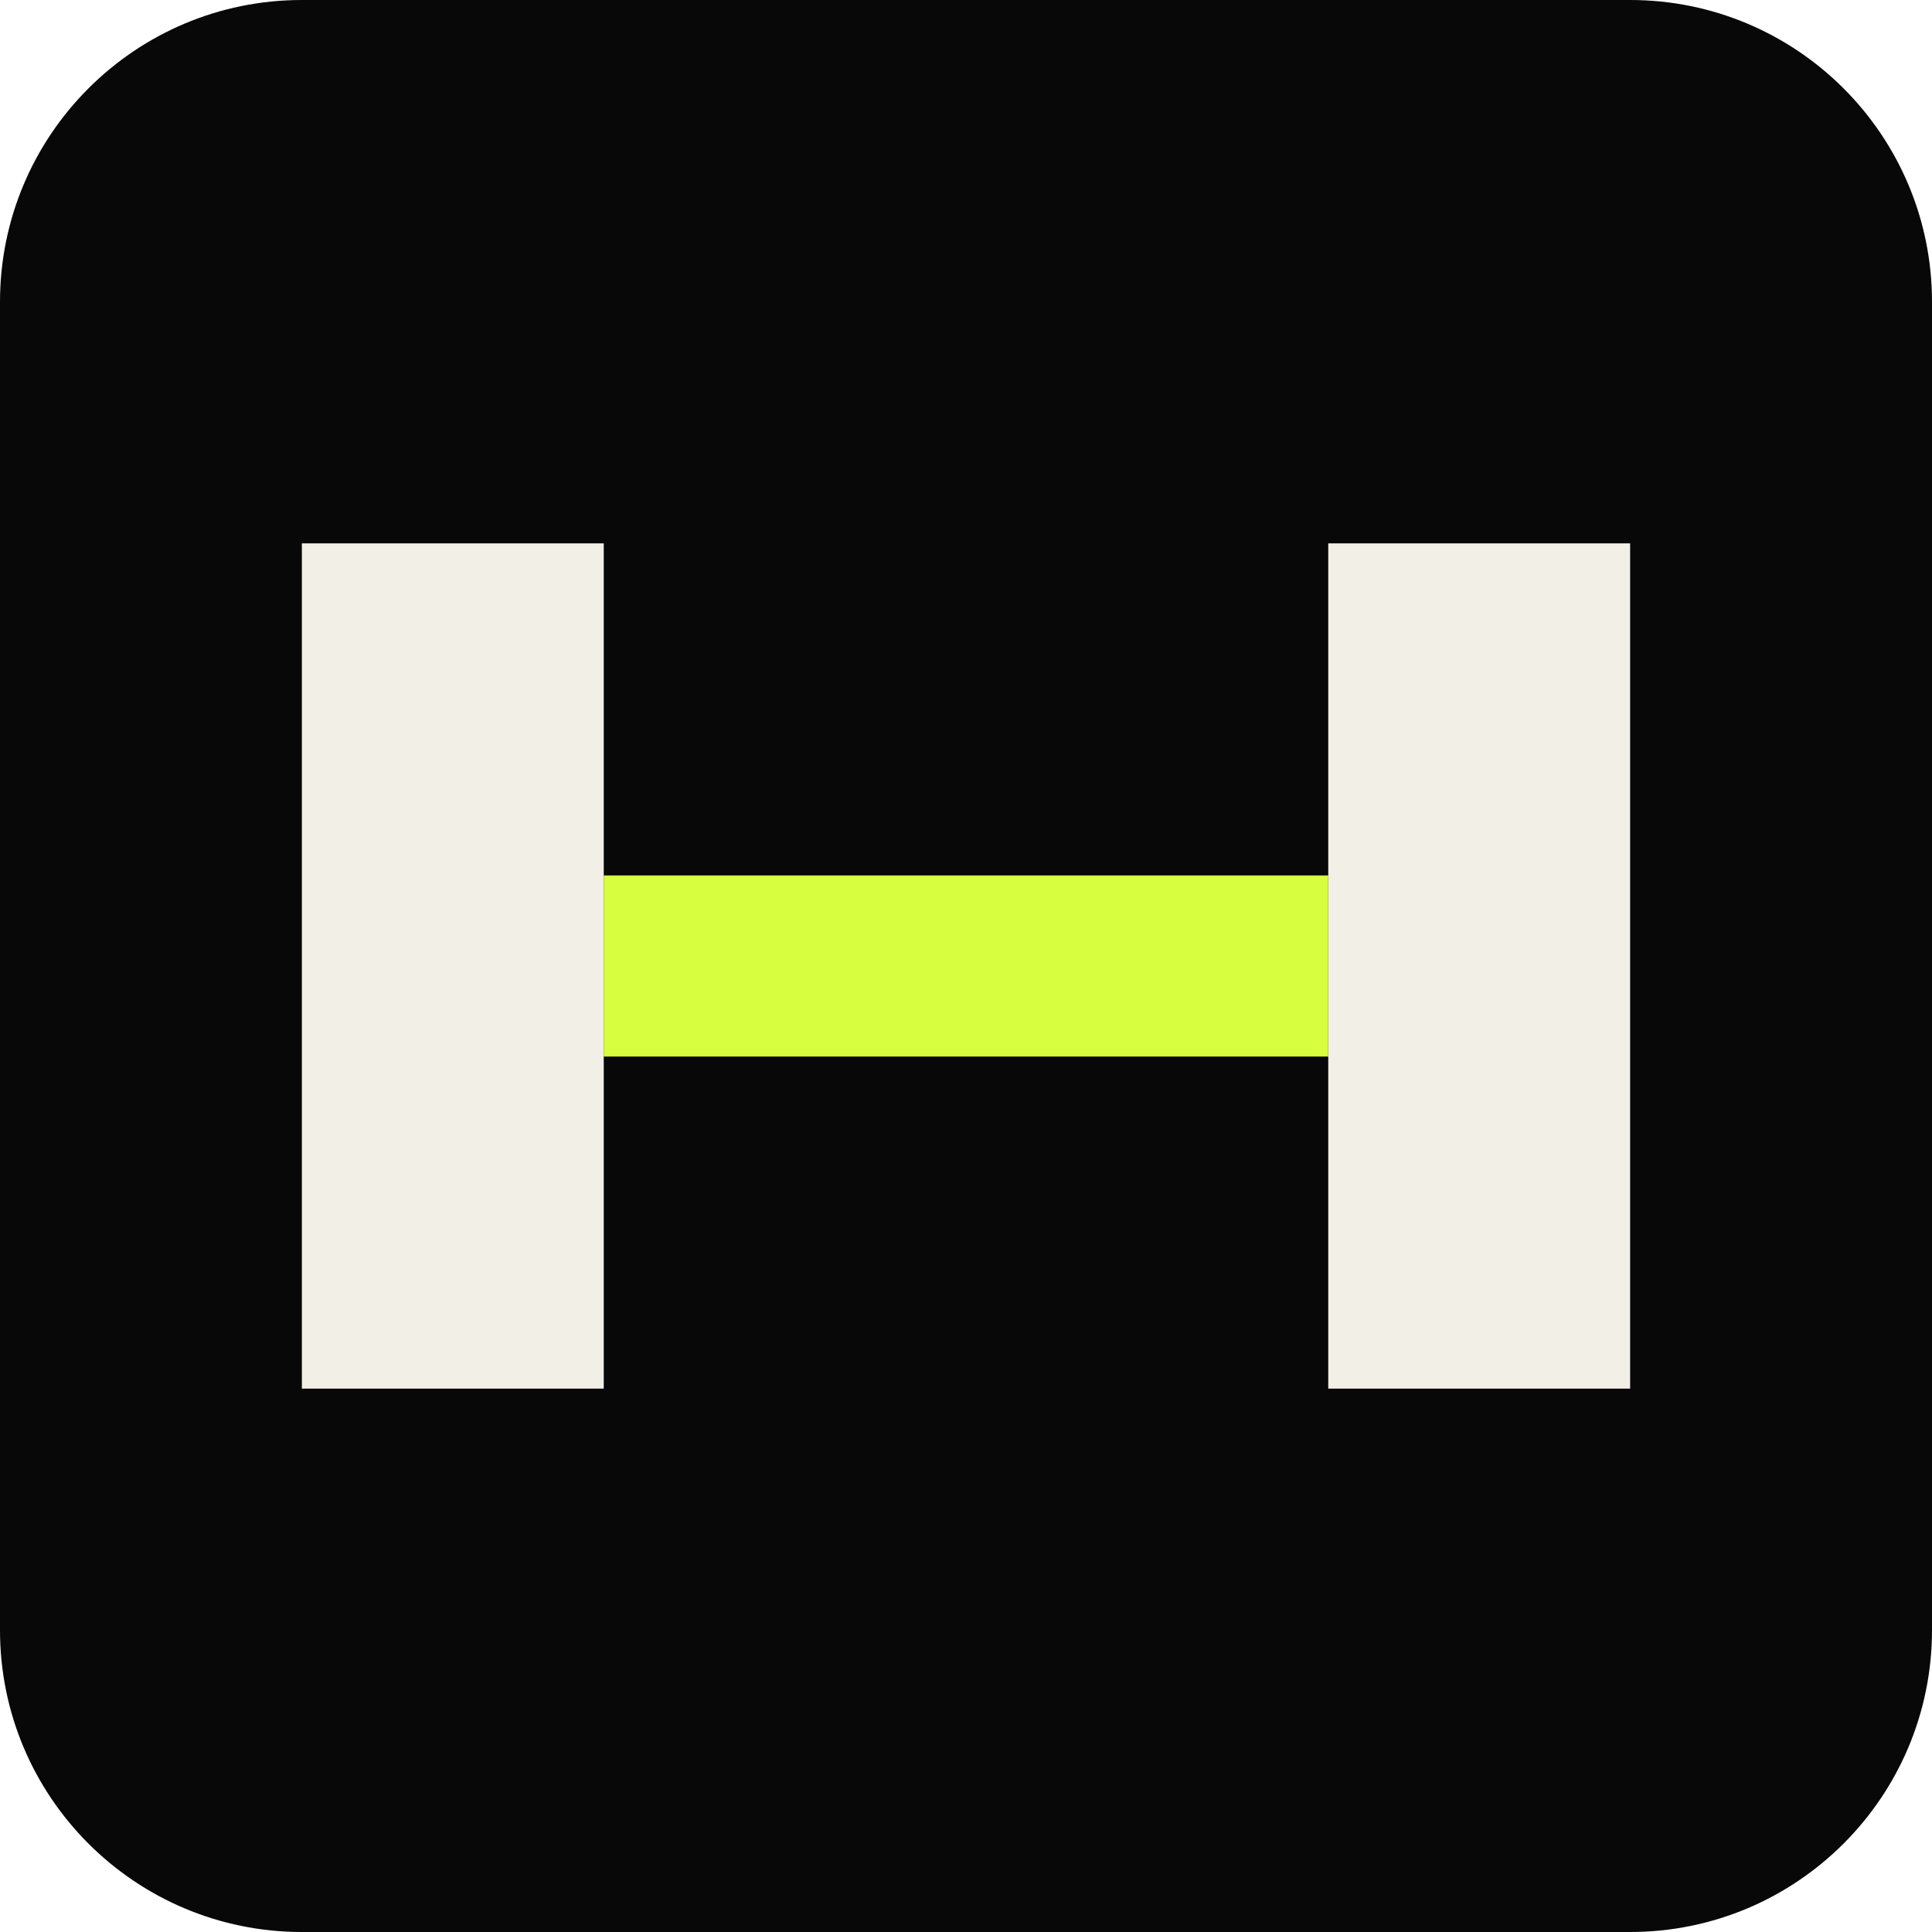
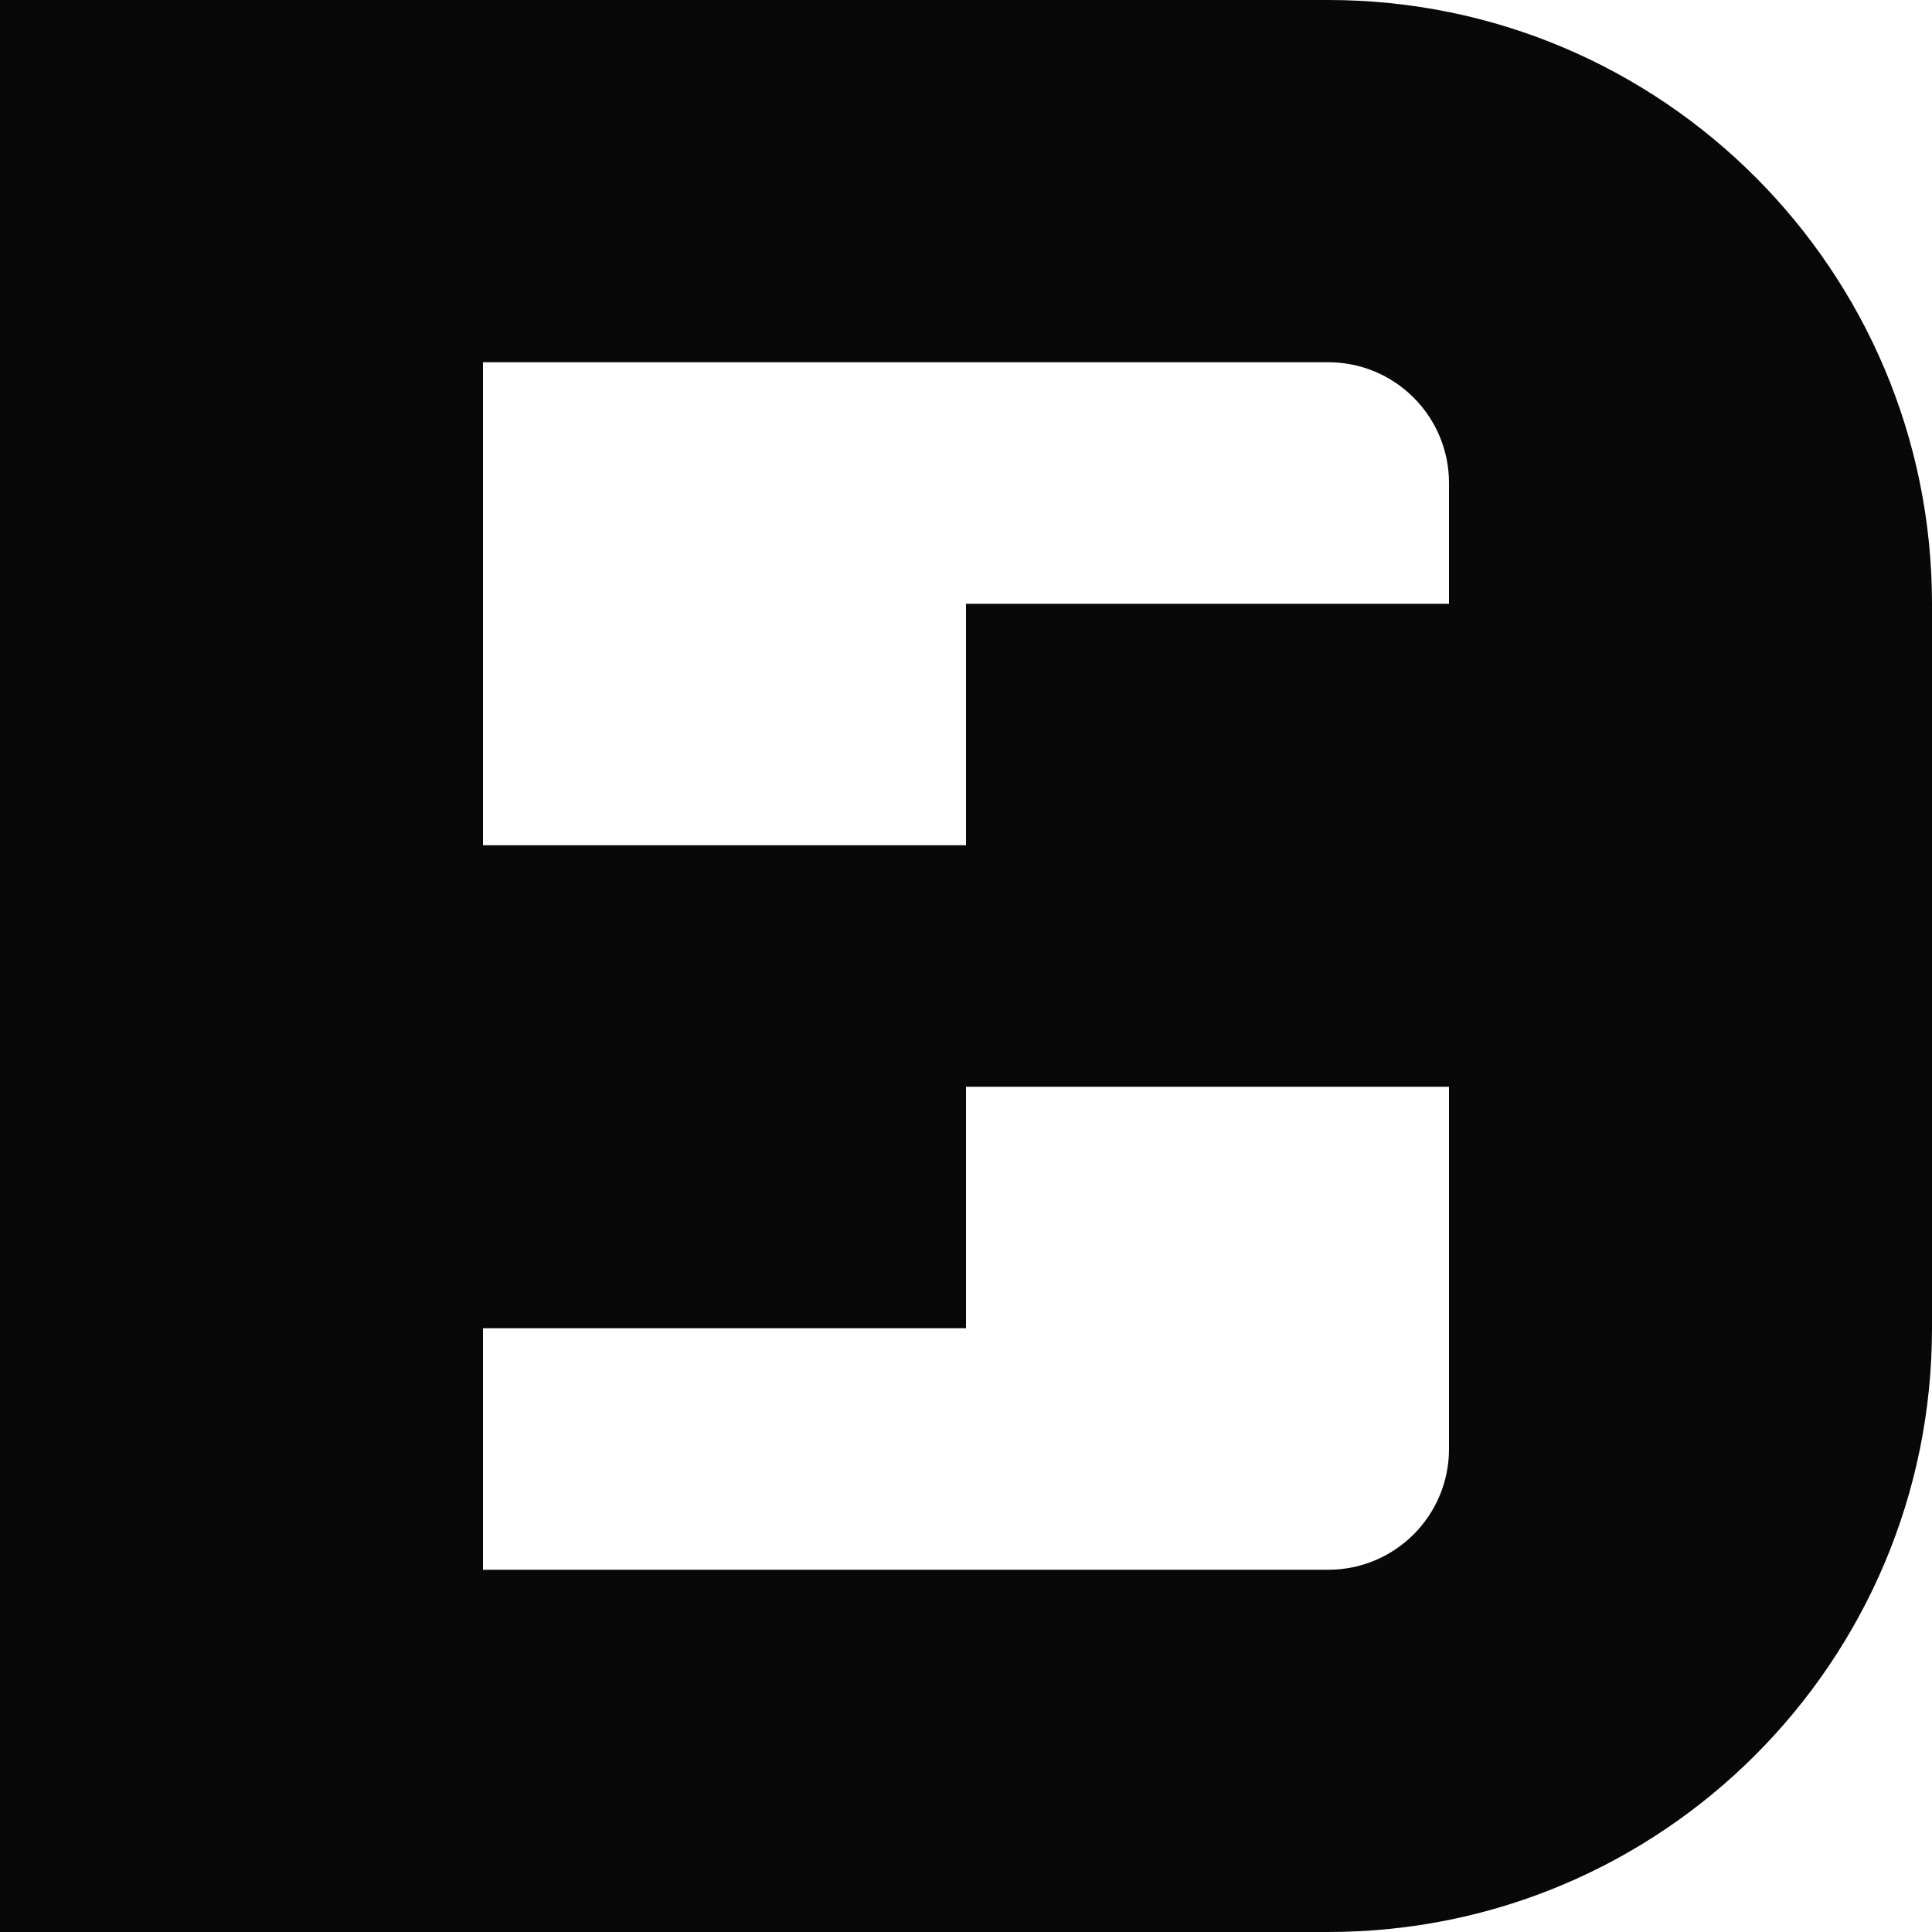
- <svg xmlns="http://www.w3.org/2000/svg" viewBox="0 0 64 64">
-   <rect width="64" height="64" rx="10" fill="#080808" />
-   <rect x="10" y="18" width="10" height="28" fill="#F2EFE7" />
-   <rect x="44" y="18" width="10" height="28" fill="#F2EFE7" />
-   <rect x="20" y="29" width="24" height="6" fill="#D7FF3F" />
+ <svg xmlns="http://www.w3.org/2000/svg" viewBox="0 0 24 24">
+   <style>path{fill:#080808}@media (prefers-color-scheme:dark){path{fill:#D7FF3F}}</style>
+   <path fill-rule="evenodd" d="M0 0H16.5A7.5 7.5 0 0 1 24 7.5V16.5A7.5 7.5 0 0 1 16.5 24H0ZM6 4.5H16.5A1.5 1.5 0 0 1 18 6V7.5H12V10.5H6ZM6 16.5H12V13.5H18V18A1.5 1.5 0 0 1 16.5 19.5H6Z" />
</svg>
